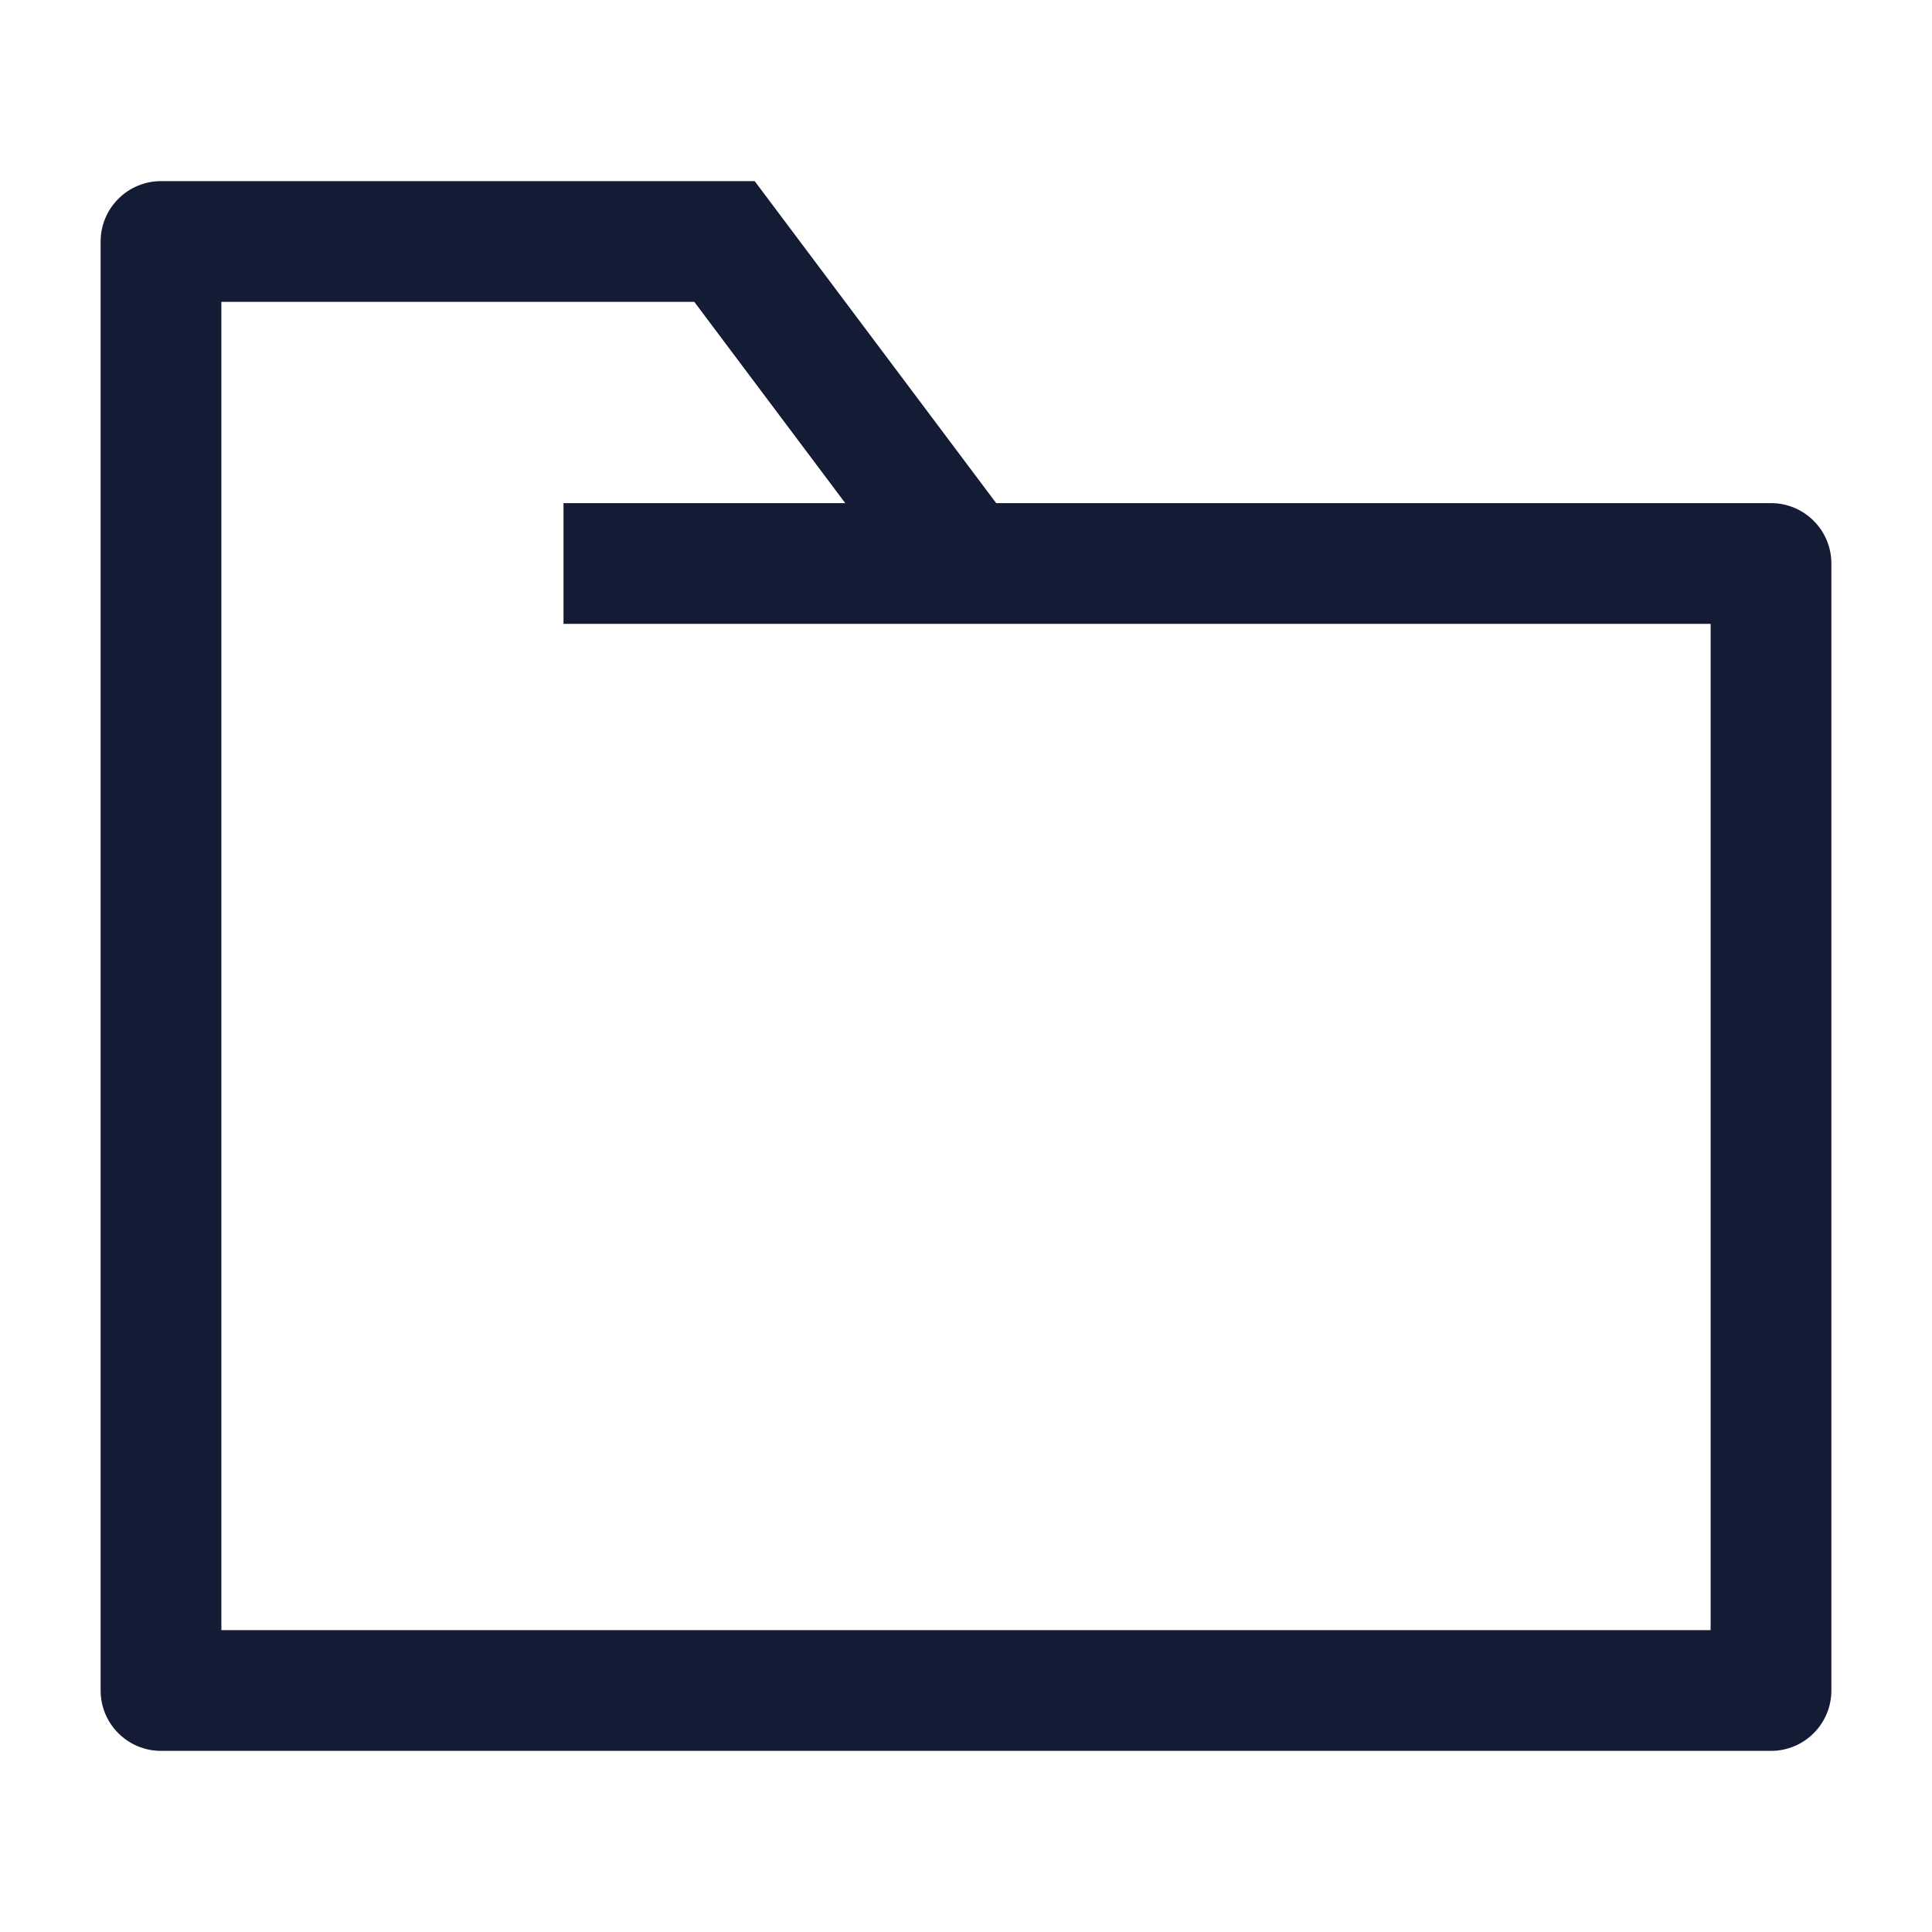
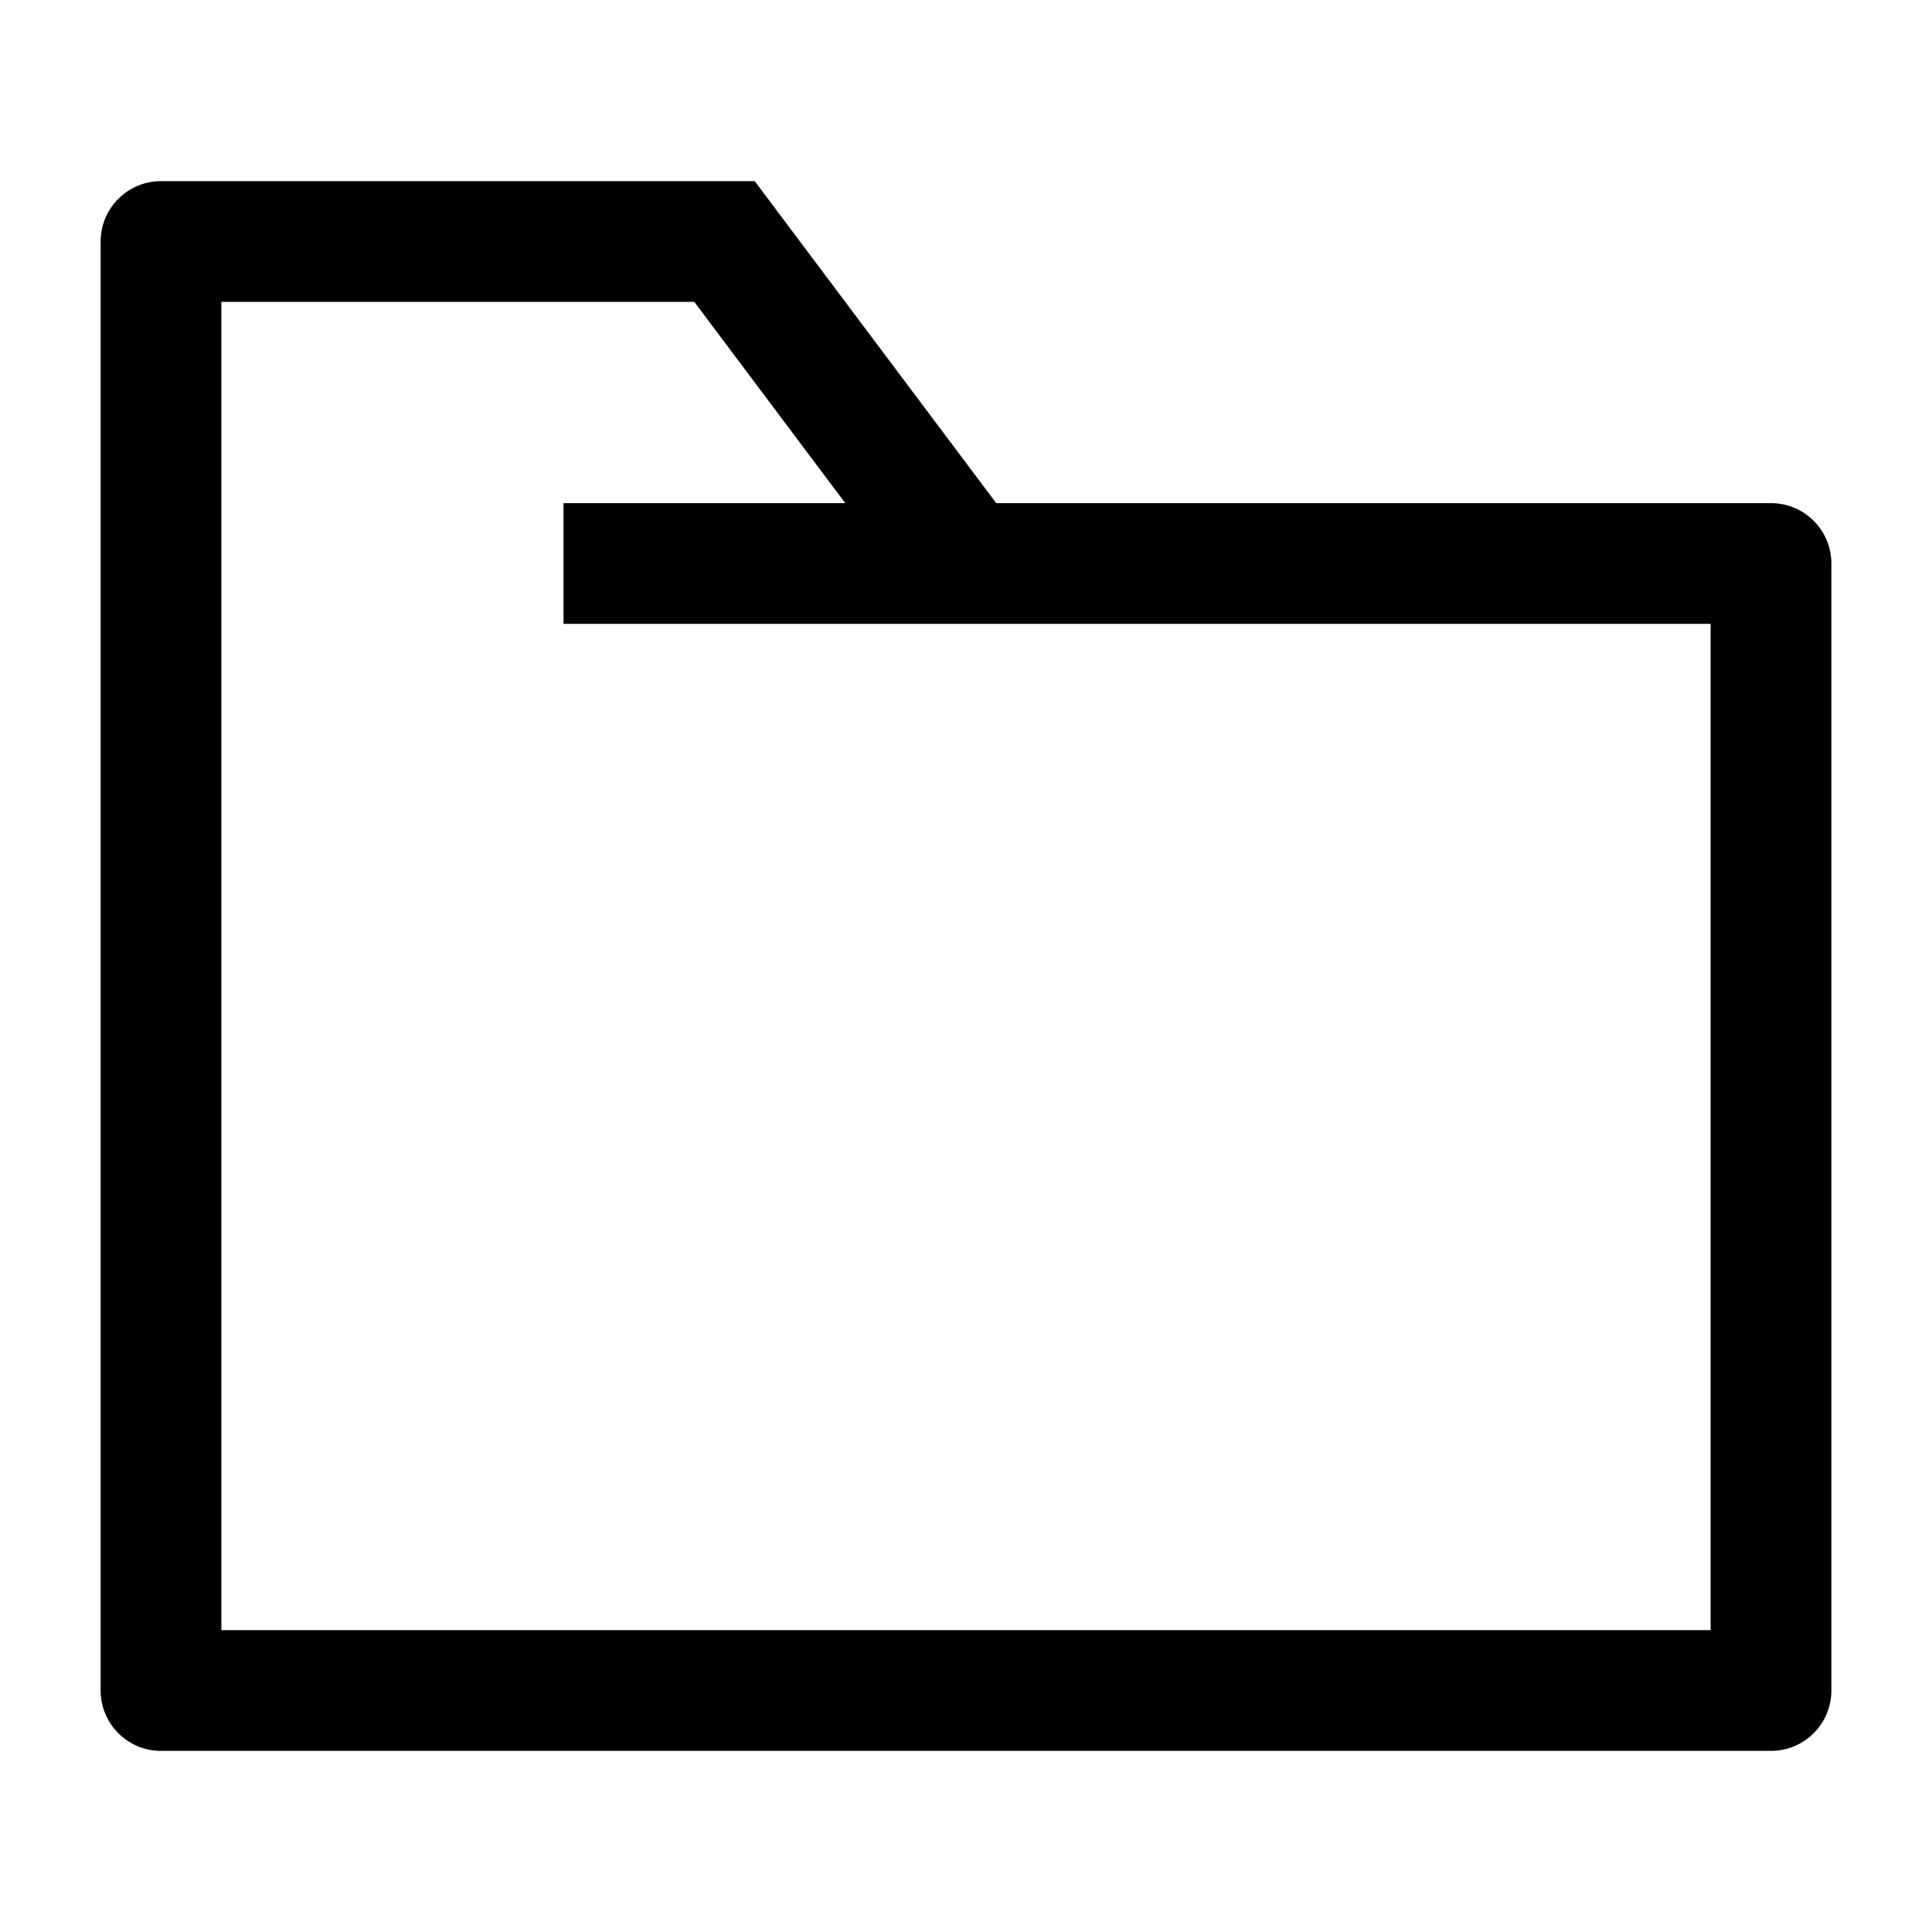
<svg xmlns="http://www.w3.org/2000/svg" width="24" height="24" viewBox="0 0 24 24" fill="none">
-   <path d="M22 21V21.75C22.414 21.75 22.75 21.414 22.75 21H22ZM2 21H1.25C1.25 21.414 1.586 21.75 2 21.75V21ZM22 7H22.75C22.75 6.586 22.414 6.25 22 6.25V7ZM9 3L9.6 2.55L9.375 2.25L9 2.25L9 3ZM2 3L2 2.25C1.801 2.25 1.61 2.329 1.47 2.47C1.329 2.61 1.25 2.801 1.25 3H2ZM22 20.25H2V21.75H22V20.25ZM7 7.75H22V6.25H7V7.75ZM8.4 3.45L11.4 7.45L12.6 6.55L9.6 2.55L8.4 3.45ZM2.75 21V3H1.25V21H2.75ZM9 2.25L2 2.25L2 3.75L9 3.75L9 2.25ZM21.25 7V21H22.75V7H21.25Z" fill="#141B34" />
+   <path d="M22 21V21.75C22.414 21.75 22.75 21.414 22.75 21H22ZM2 21H1.25C1.25 21.414 1.586 21.75 2 21.75V21ZM22 7H22.75C22.75 6.586 22.414 6.25 22 6.25V7ZM9 3L9.6 2.55L9.375 2.25L9 2.25L9 3ZM2 3L2 2.25C1.801 2.25 1.61 2.329 1.47 2.47C1.329 2.61 1.25 2.801 1.25 3H2ZM22 20.25H2V21.75H22V20.25ZM7 7.75H22V6.25H7V7.75ZM8.4 3.45L11.4 7.45L12.6 6.55L9.6 2.55L8.4 3.45ZM2.75 21V3H1.25V21H2.75ZM9 2.25L2 2.25L2 3.75L9 3.75L9 2.25ZM21.25 7V21H22.75V7H21.25Z" fill="currentColor" />
</svg>
